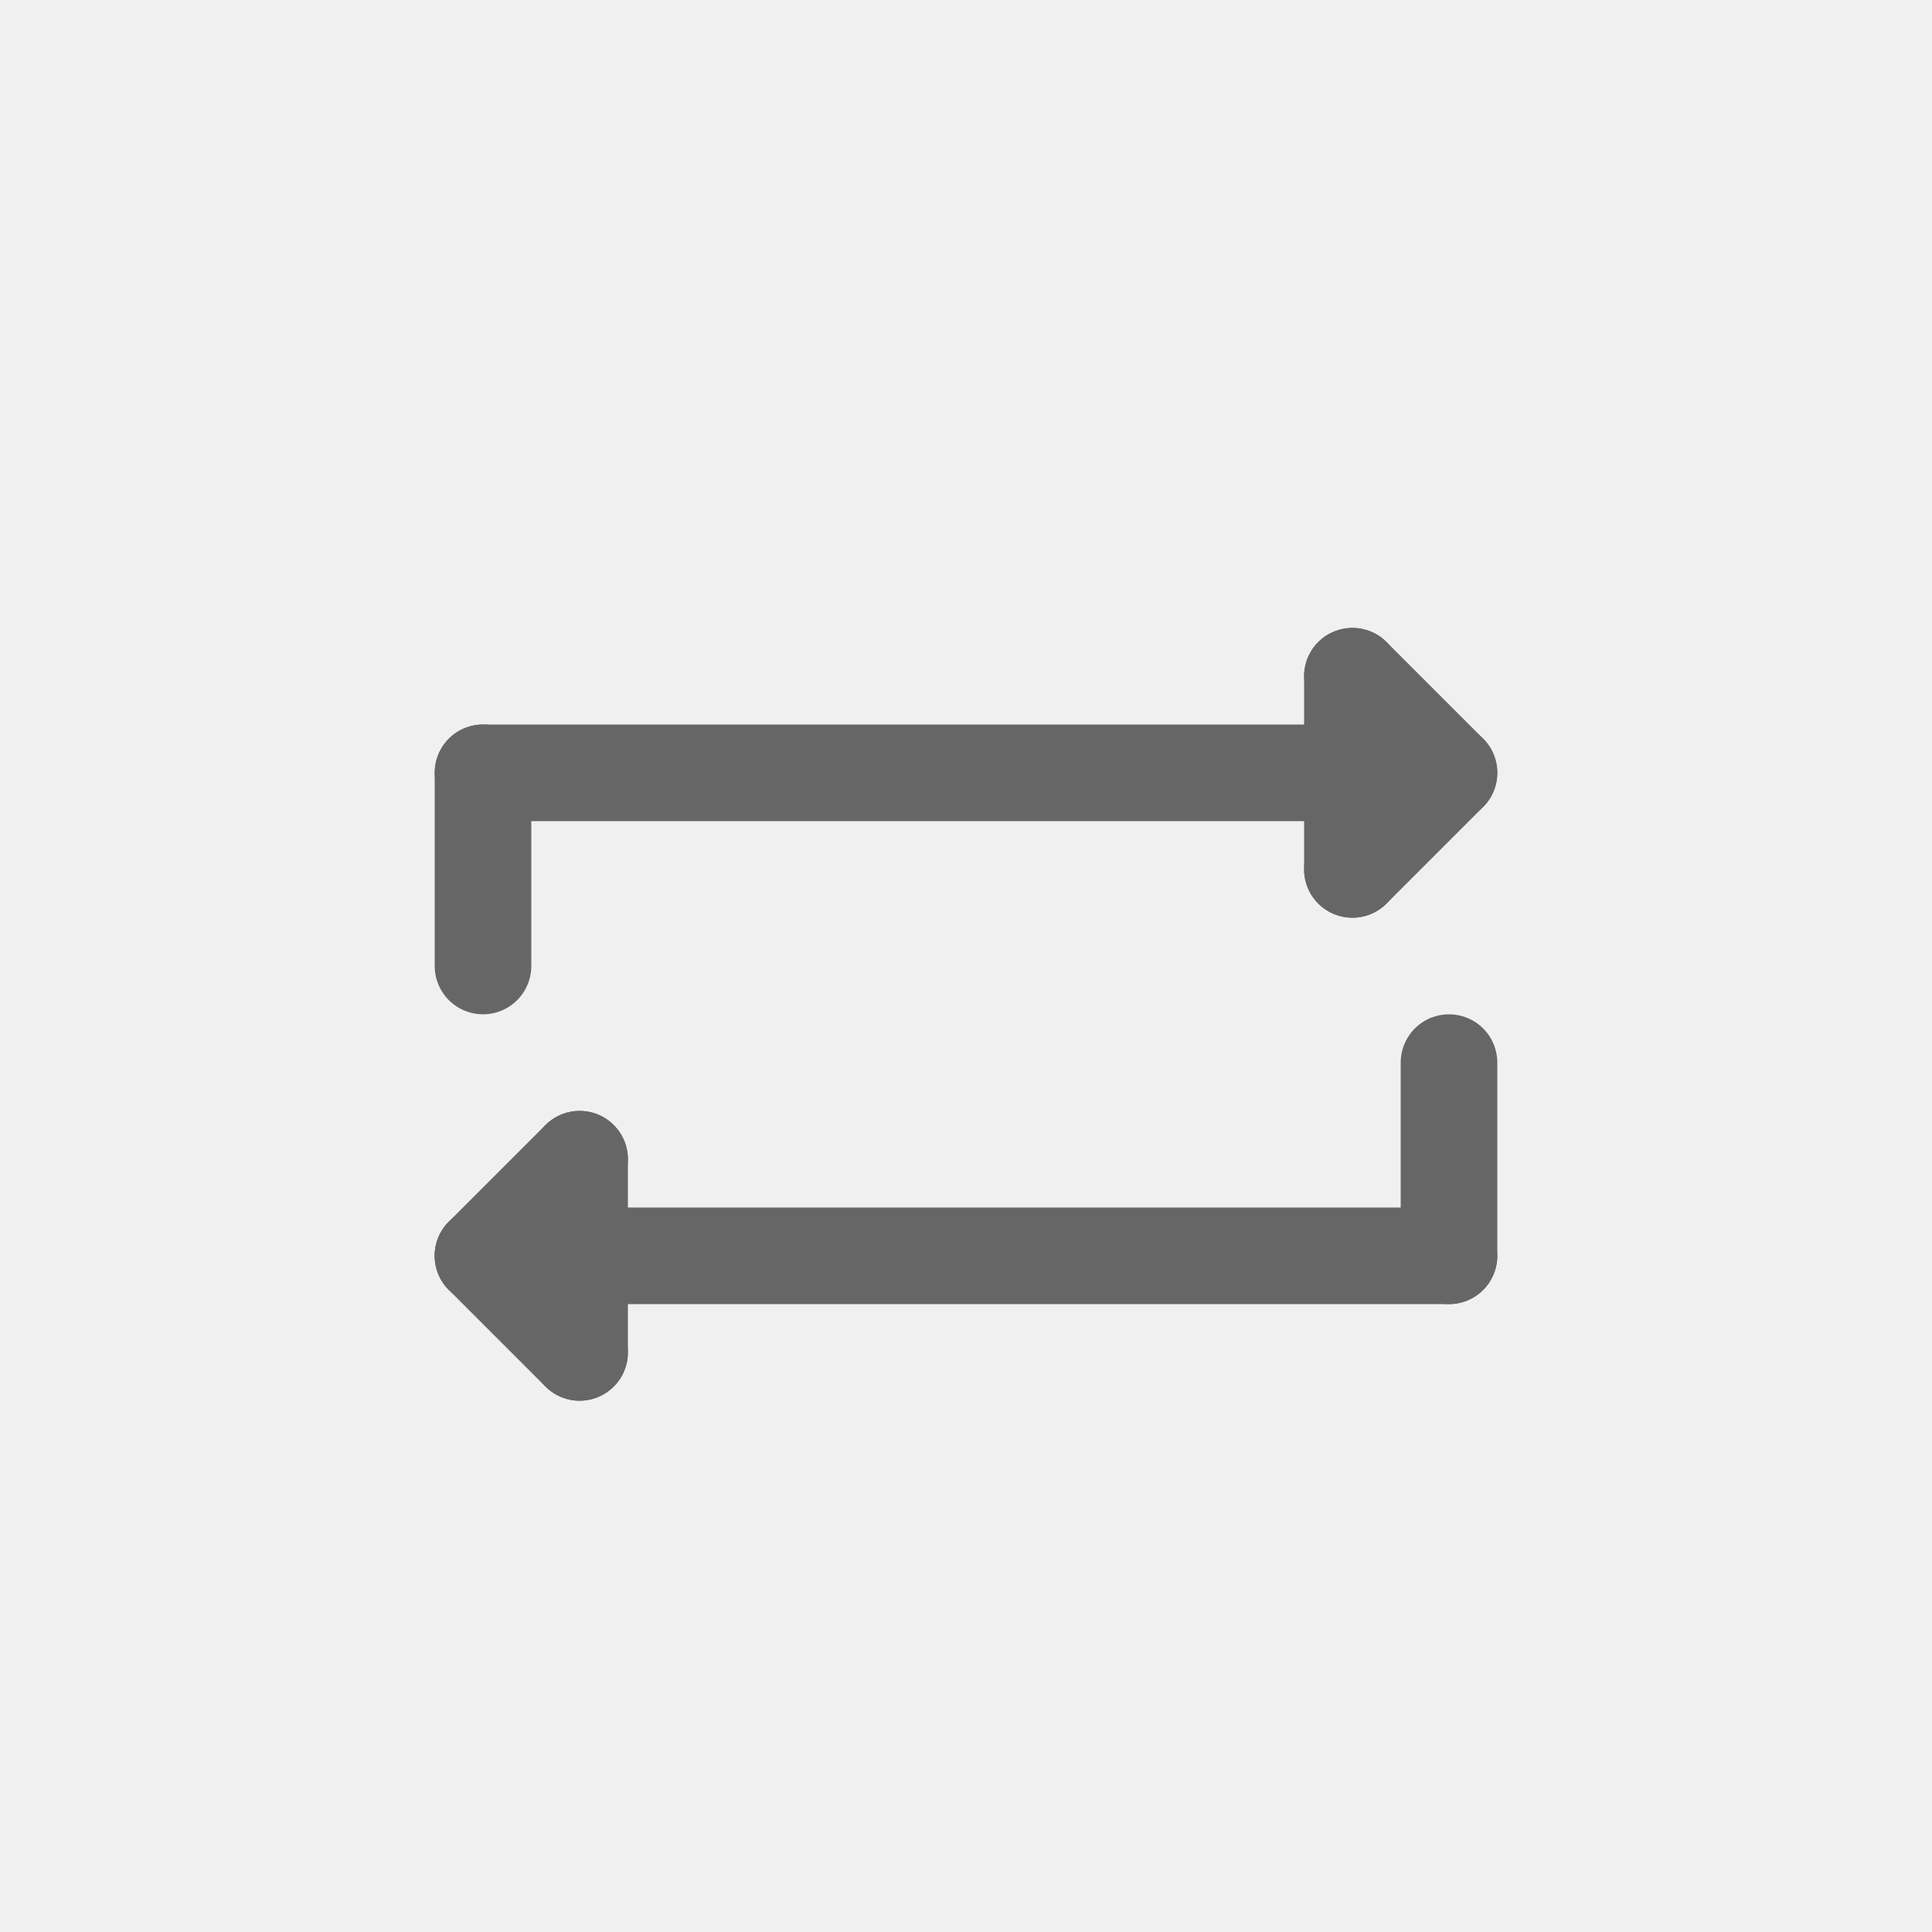
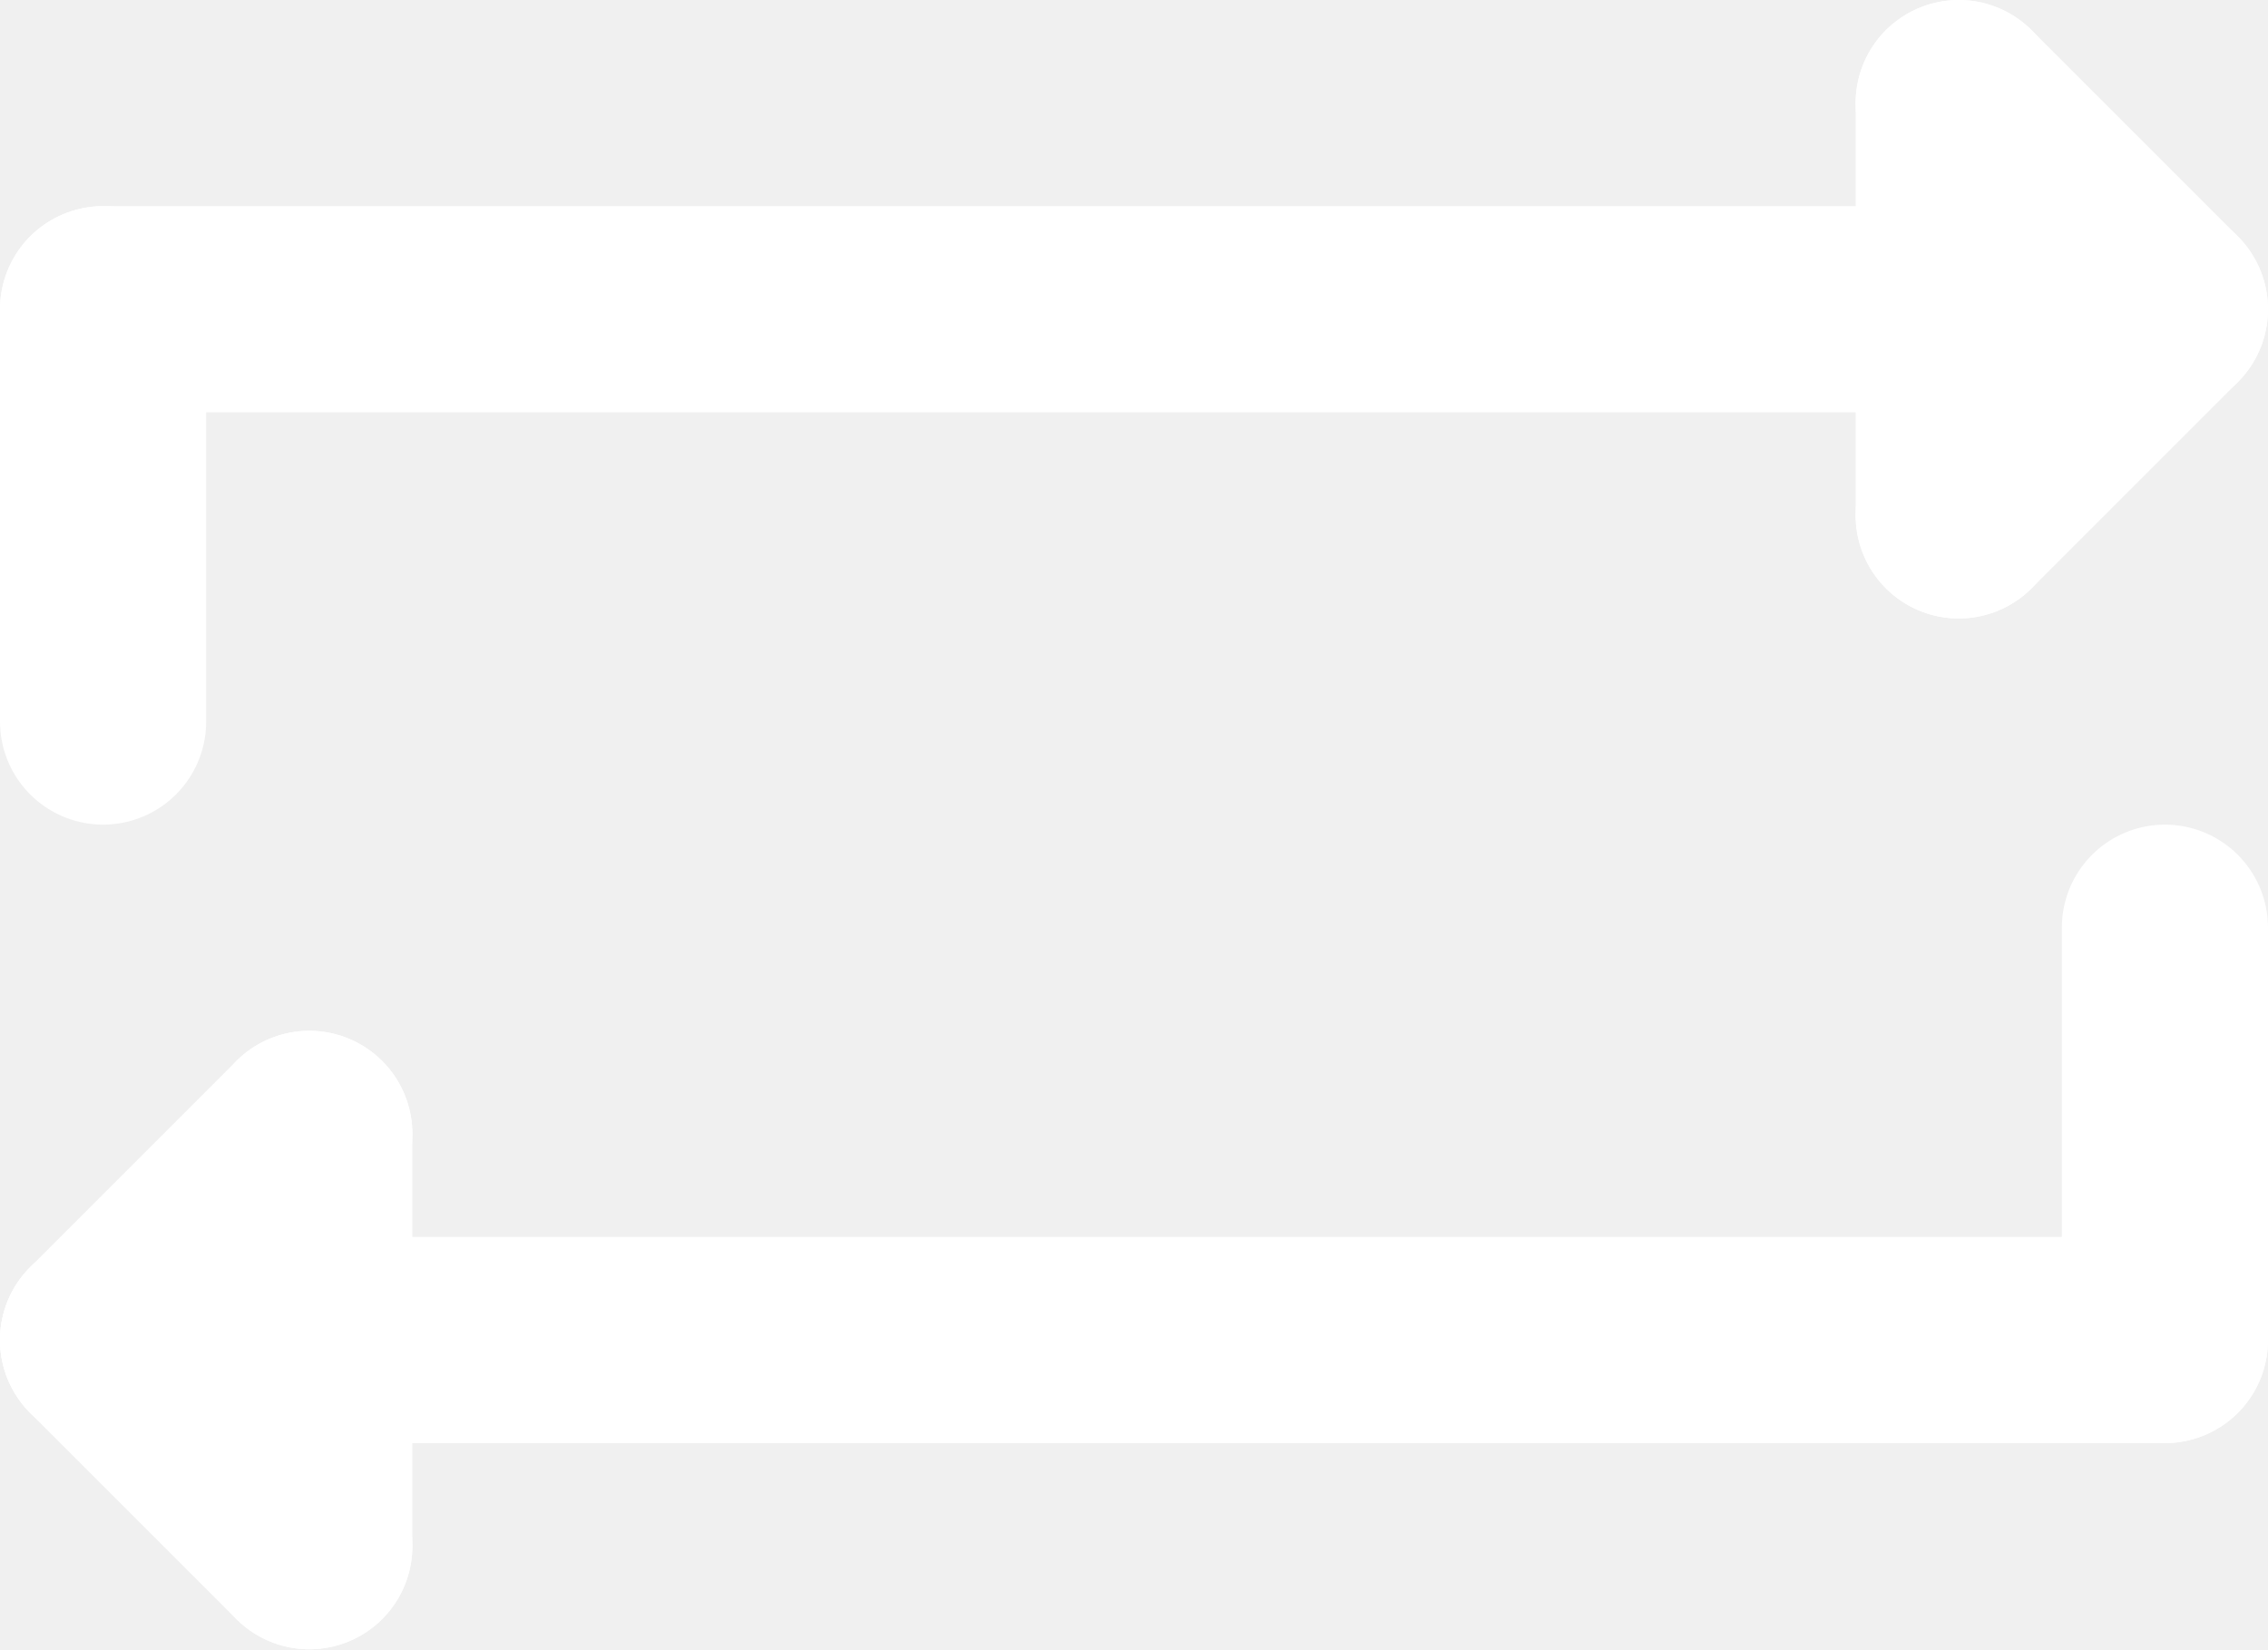
- <svg xmlns="http://www.w3.org/2000/svg" id="Repeat" viewBox="0 0 200 200">
+ <svg xmlns="http://www.w3.org/2000/svg" viewBox="0 0 110 80">
  <defs>
-     <style>.cls-1,.cls-2{fill:none;}.cls-1{stroke:#666;stroke-linecap:round;stroke-miterlimit:10;stroke-width:10px;}</style>
+     <style>.cls-1{fill:none;stroke:#fff;stroke-linecap:round;stroke-miterlimit:10;stroke-width:10px;}</style>
  </defs>
-   <line class="cls-1" x1="50" y1="100" x2="50" y2="80" />
-   <line class="cls-1" x1="150" y1="80" x2="140" y2="70" />
-   <line class="cls-1" x1="140" y1="90" x2="150" y2="80" />
-   <line class="cls-1" x1="50" y1="80" x2="140" y2="80" />
-   <line class="cls-1" x1="50" y1="130" x2="150" y2="130" />
-   <line class="cls-1" x1="50" y1="130" x2="60" y2="120" />
-   <line class="cls-1" x1="60" y1="140" x2="50" y2="130" />
-   <line class="cls-1" x1="140" y1="70" x2="140" y2="90" />
-   <line class="cls-1" x1="60" y1="140" x2="60" y2="120" />
-   <line class="cls-1" x1="150" y1="130" x2="150" y2="110" />
-   <rect class="cls-2" width="200" height="200" />
+   <g id="Layer_2" data-name="Layer 2">
+     <g id="Repeat">
+       <line class="cls-1" x1="5" y1="35" x2="5" y2="15" />
+       <line class="cls-1" x1="105" y1="15" x2="95" y2="5" />
+       <line class="cls-1" x1="95" y1="25" x2="105" y2="15" />
+       <line class="cls-1" x1="5" y1="15" x2="95" y2="15" />
+       <line class="cls-1" x1="5" y1="65" x2="105" y2="65" />
+       <line class="cls-1" x1="5" y1="65" x2="15" y2="55" />
+       <line class="cls-1" x1="15" y1="75" x2="5" y2="65" />
+       <line class="cls-1" x1="95" y1="5" x2="95" y2="25" />
+       <line class="cls-1" x1="15" y1="75" x2="15" y2="55" />
+       <line class="cls-1" x1="105" y1="65" x2="105" y2="45" />
+     </g>
+   </g>
</svg>
